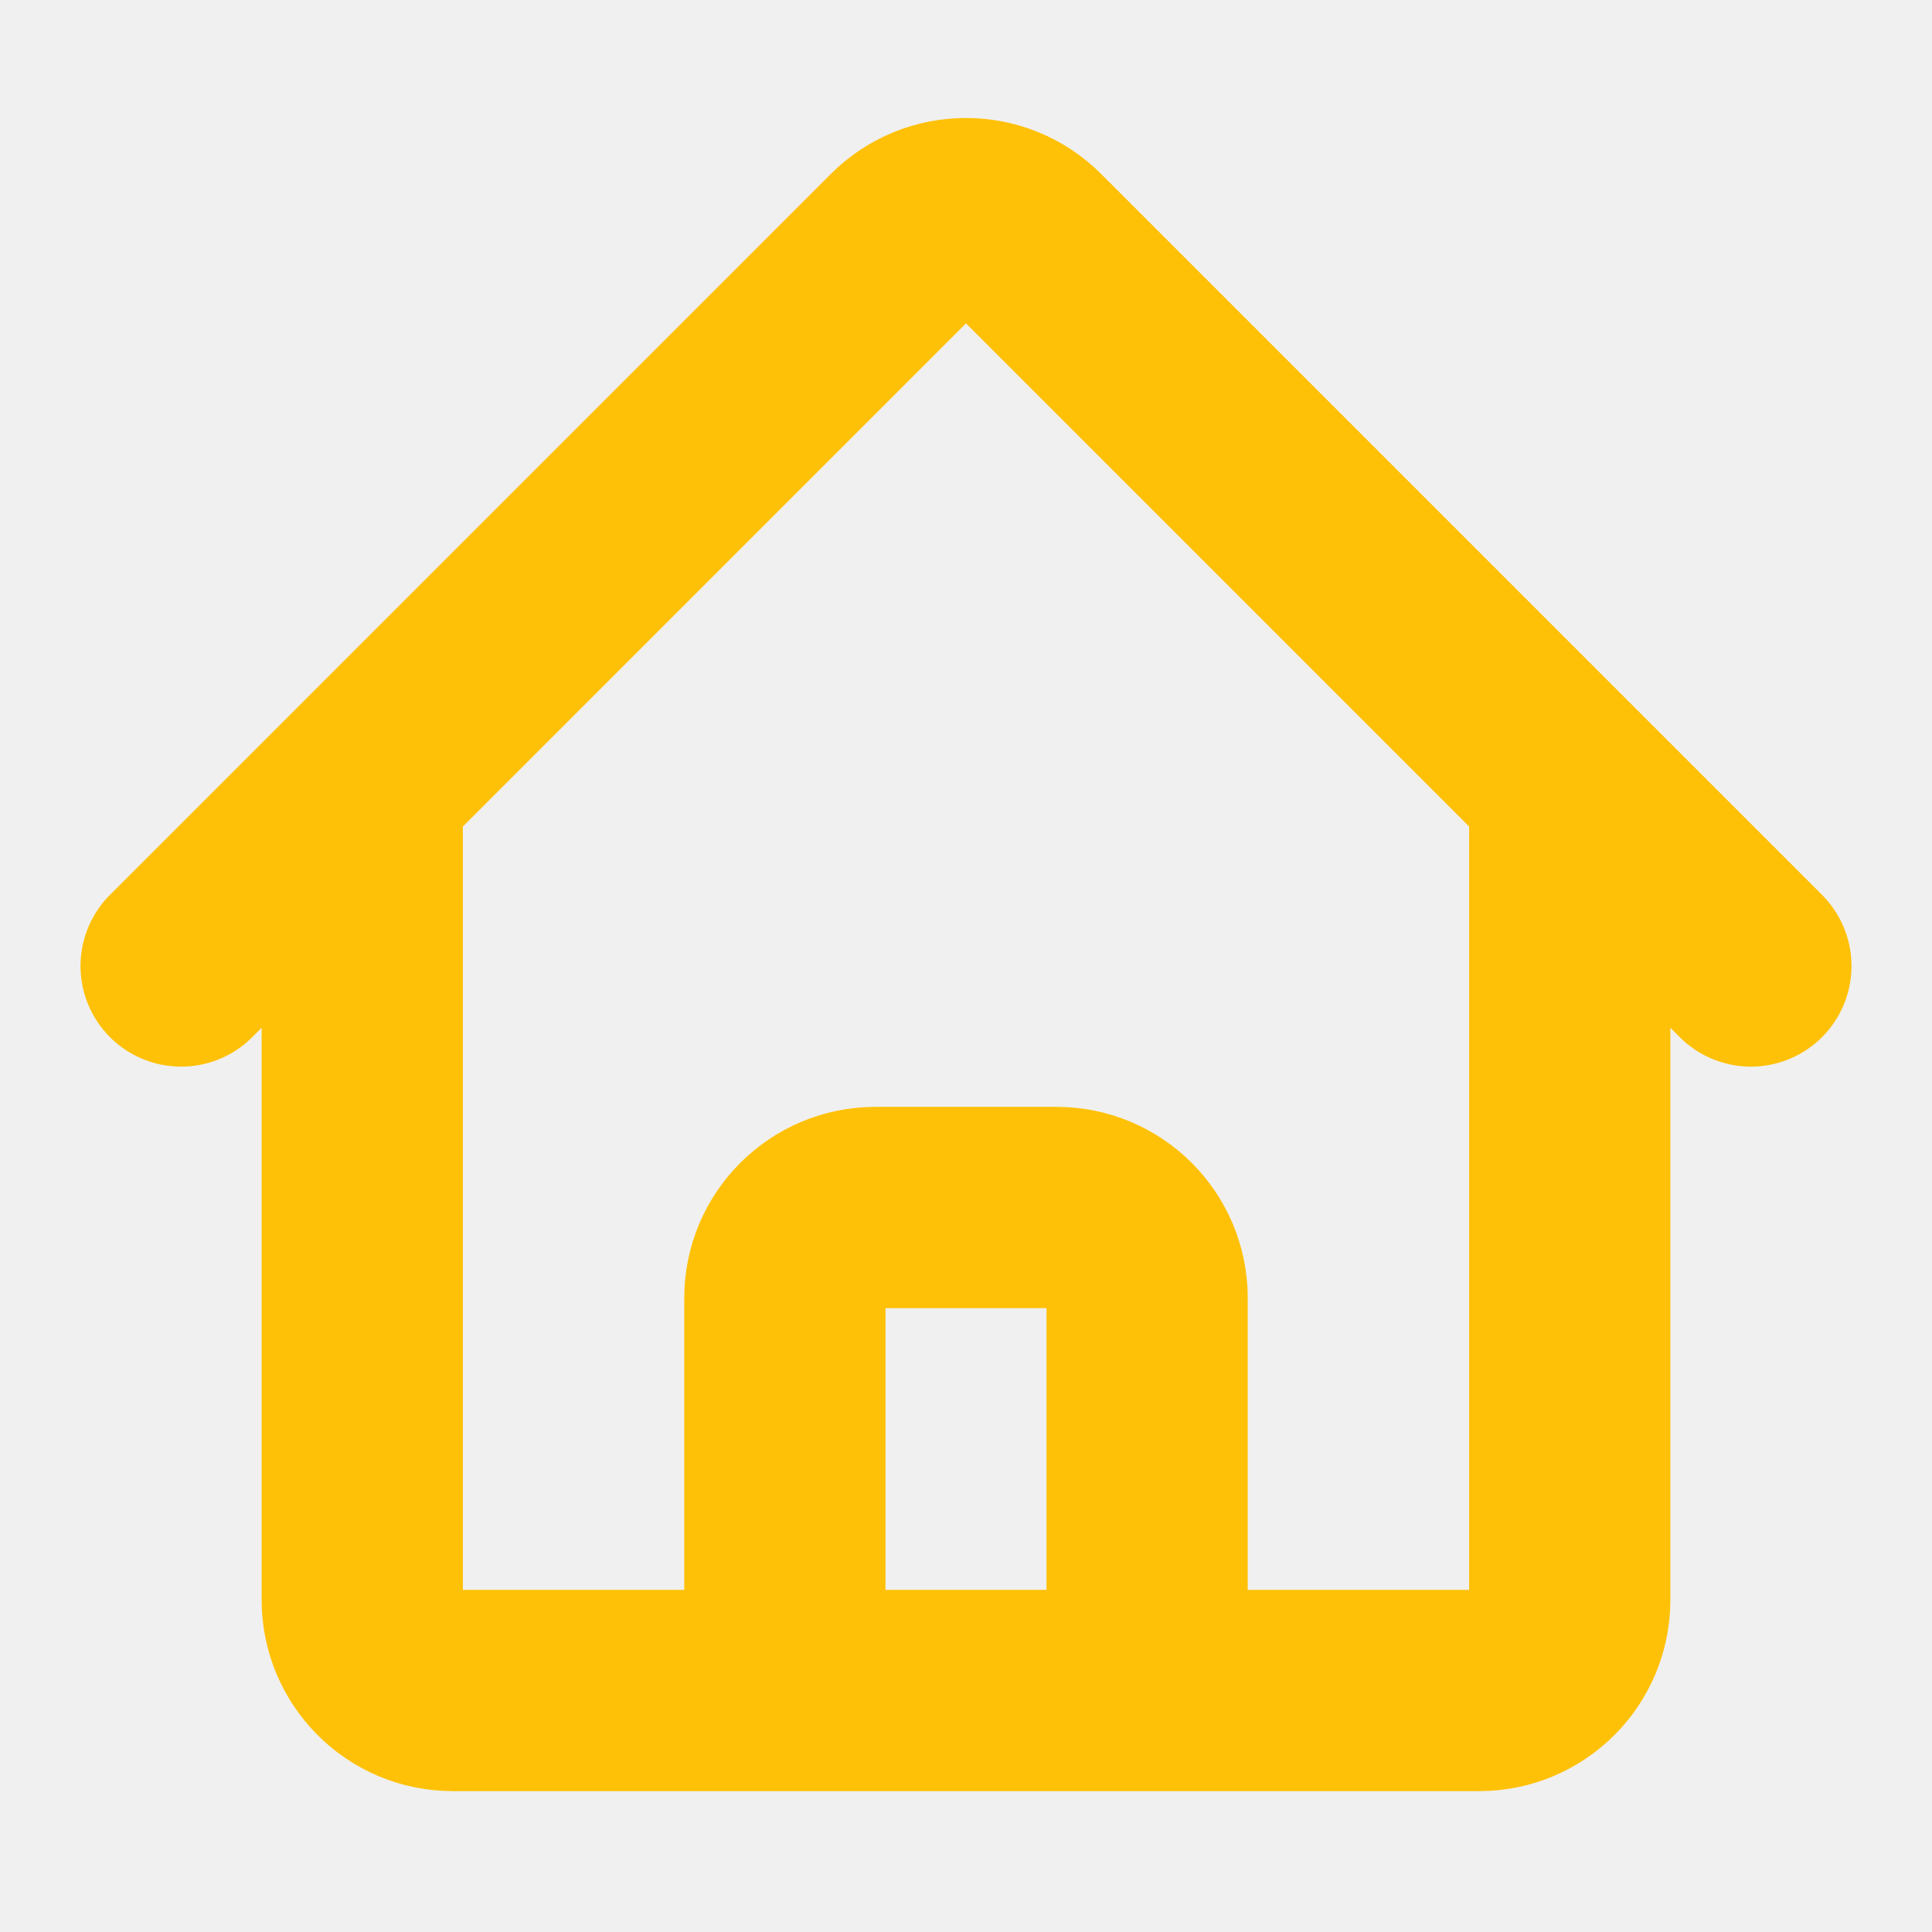
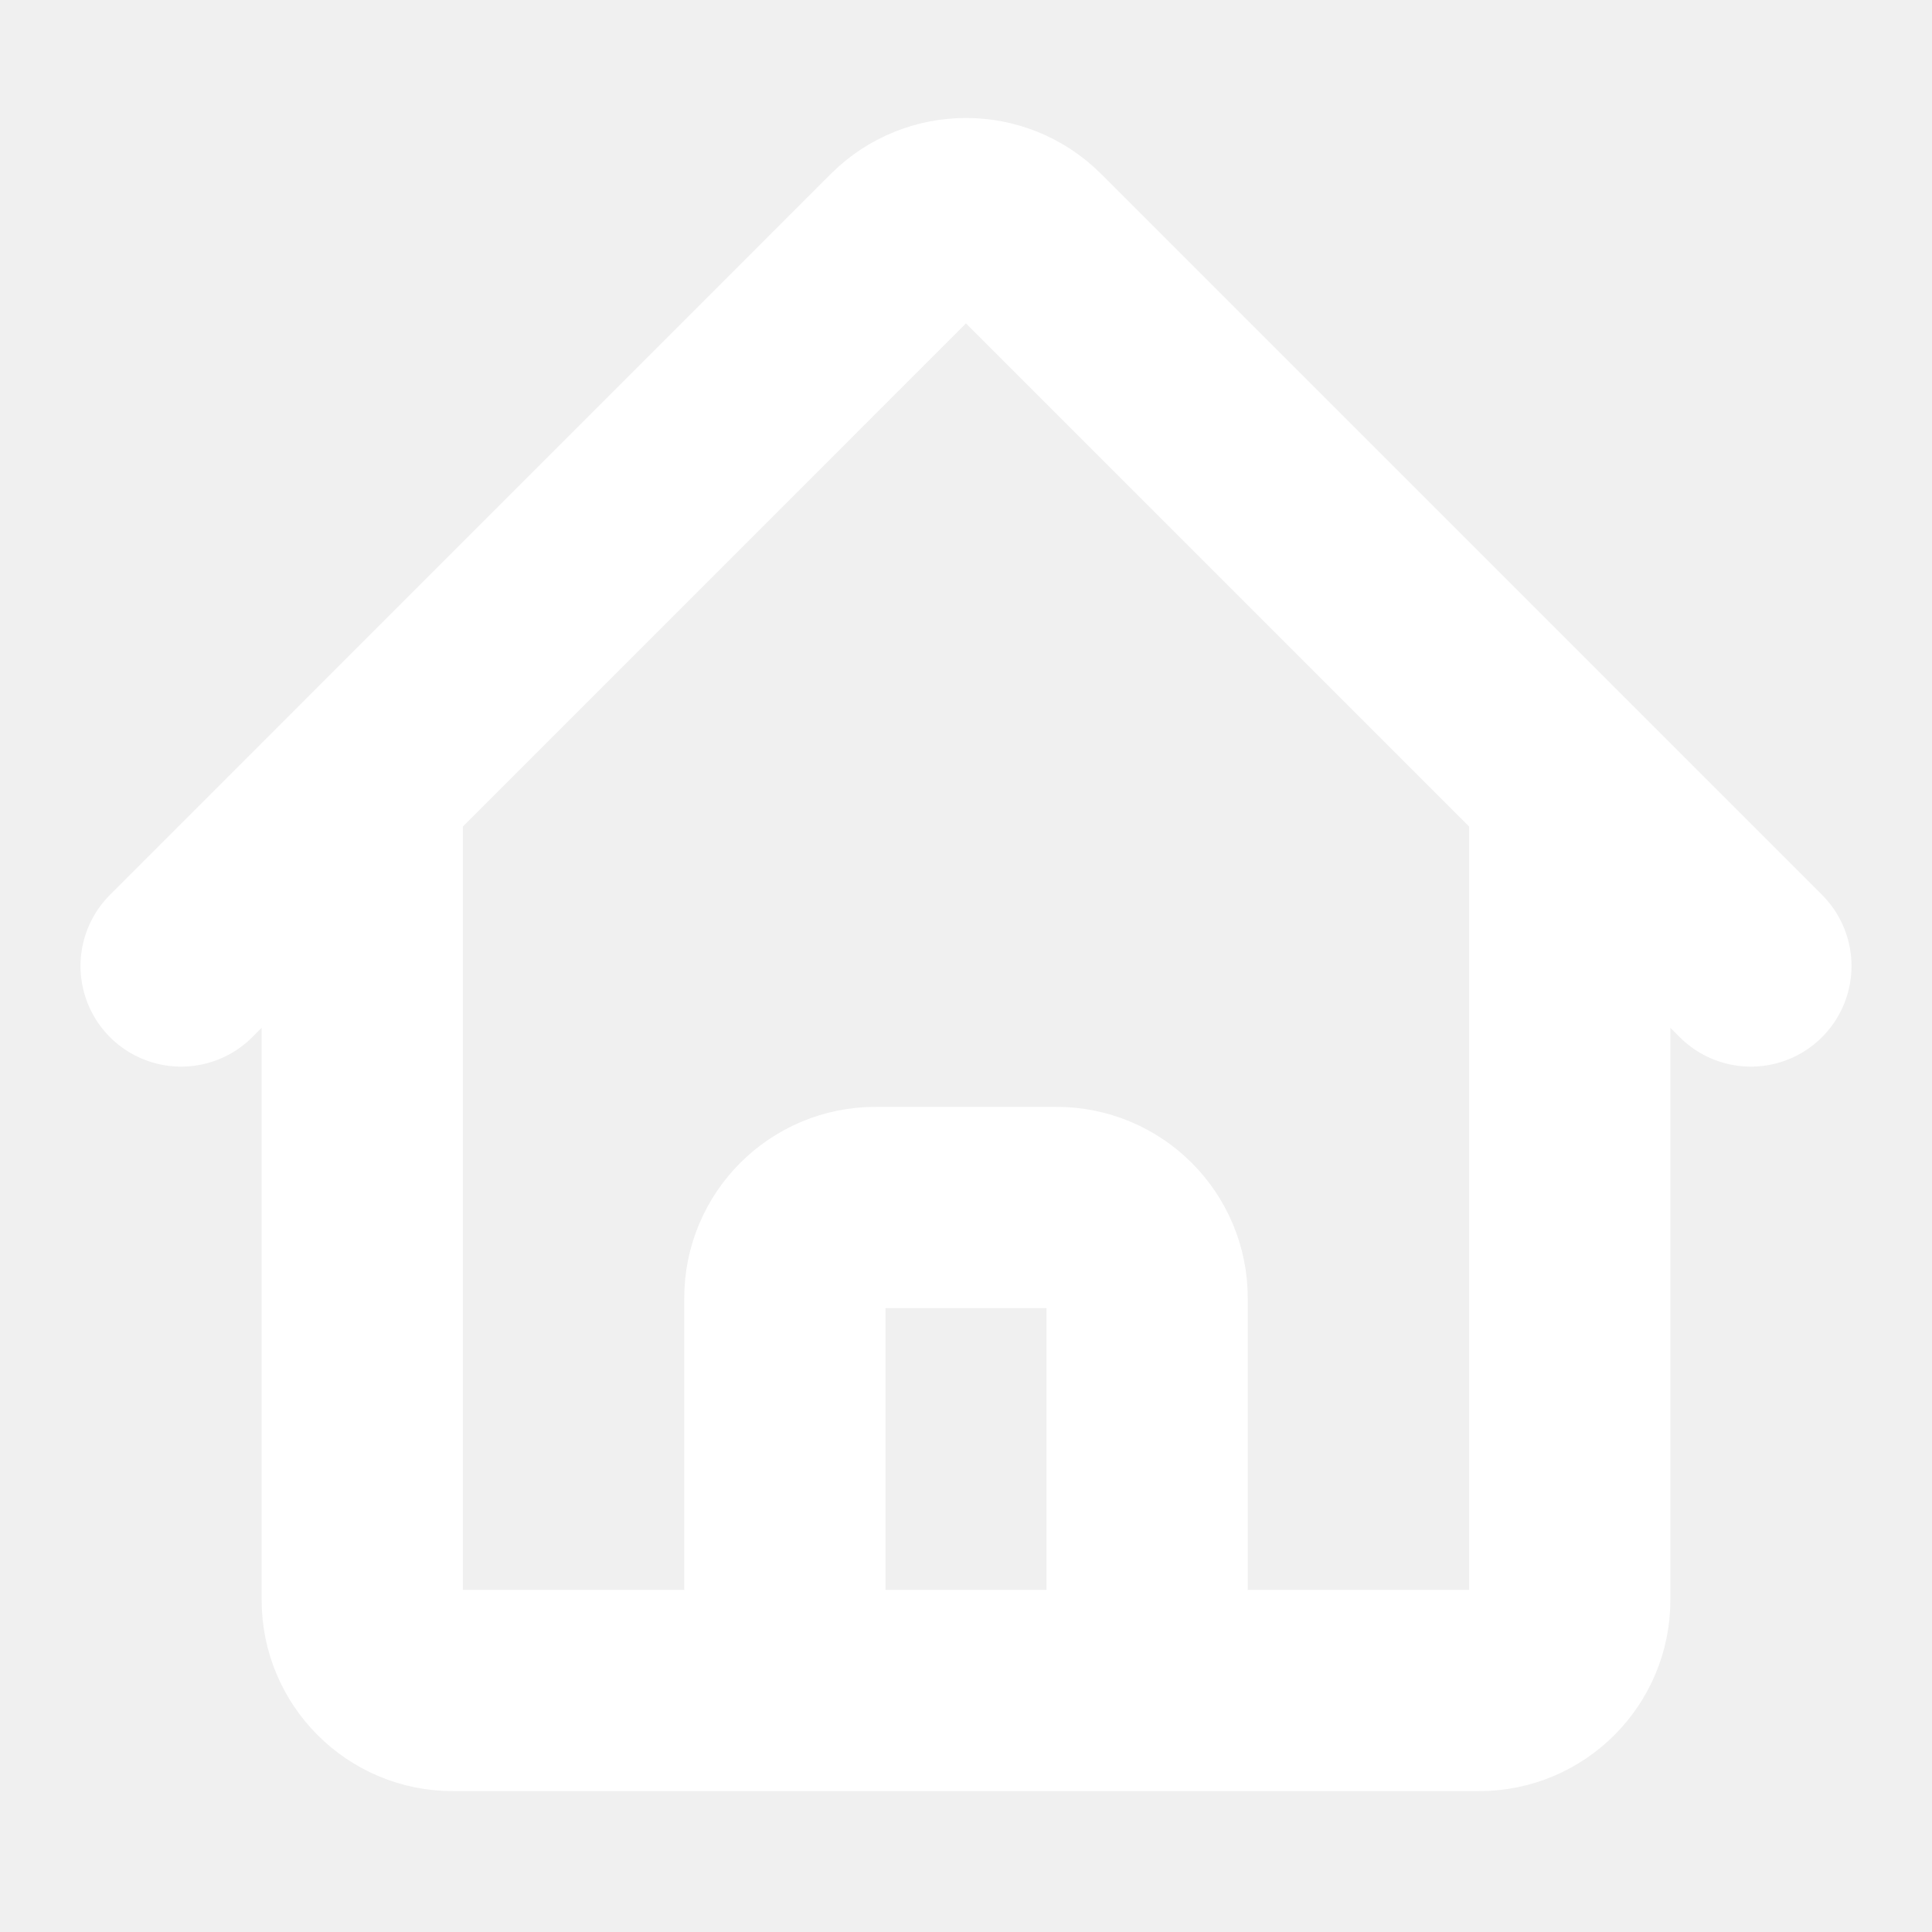
- <svg xmlns="http://www.w3.org/2000/svg" fill="none" viewBox="0 0 24 24" stroke-width="2.5" stroke="#ffc107" class="w-6 h-6">
+ <svg xmlns="http://www.w3.org/2000/svg" fill="none" viewBox="0 0 24 24" stroke-width="2.5" stroke="#fff" class="w-6 h-6">
  <path stroke-linecap="round" stroke-linejoin="round" d="M2.25 12l8.954-8.955c.44-.439 1.152-.439 1.591 0L21.75 12M4.5 9.75v10.125c0 .621.504 1.125 1.125 1.125H9.75v-4.875c0-.621.504-1.125 1.125-1.125h2.25c.621 0 1.125.504 1.125 1.125V21h4.125c.621 0 1.125-.504 1.125-1.125V9.75M8.25 21h8.25" />
</svg>
